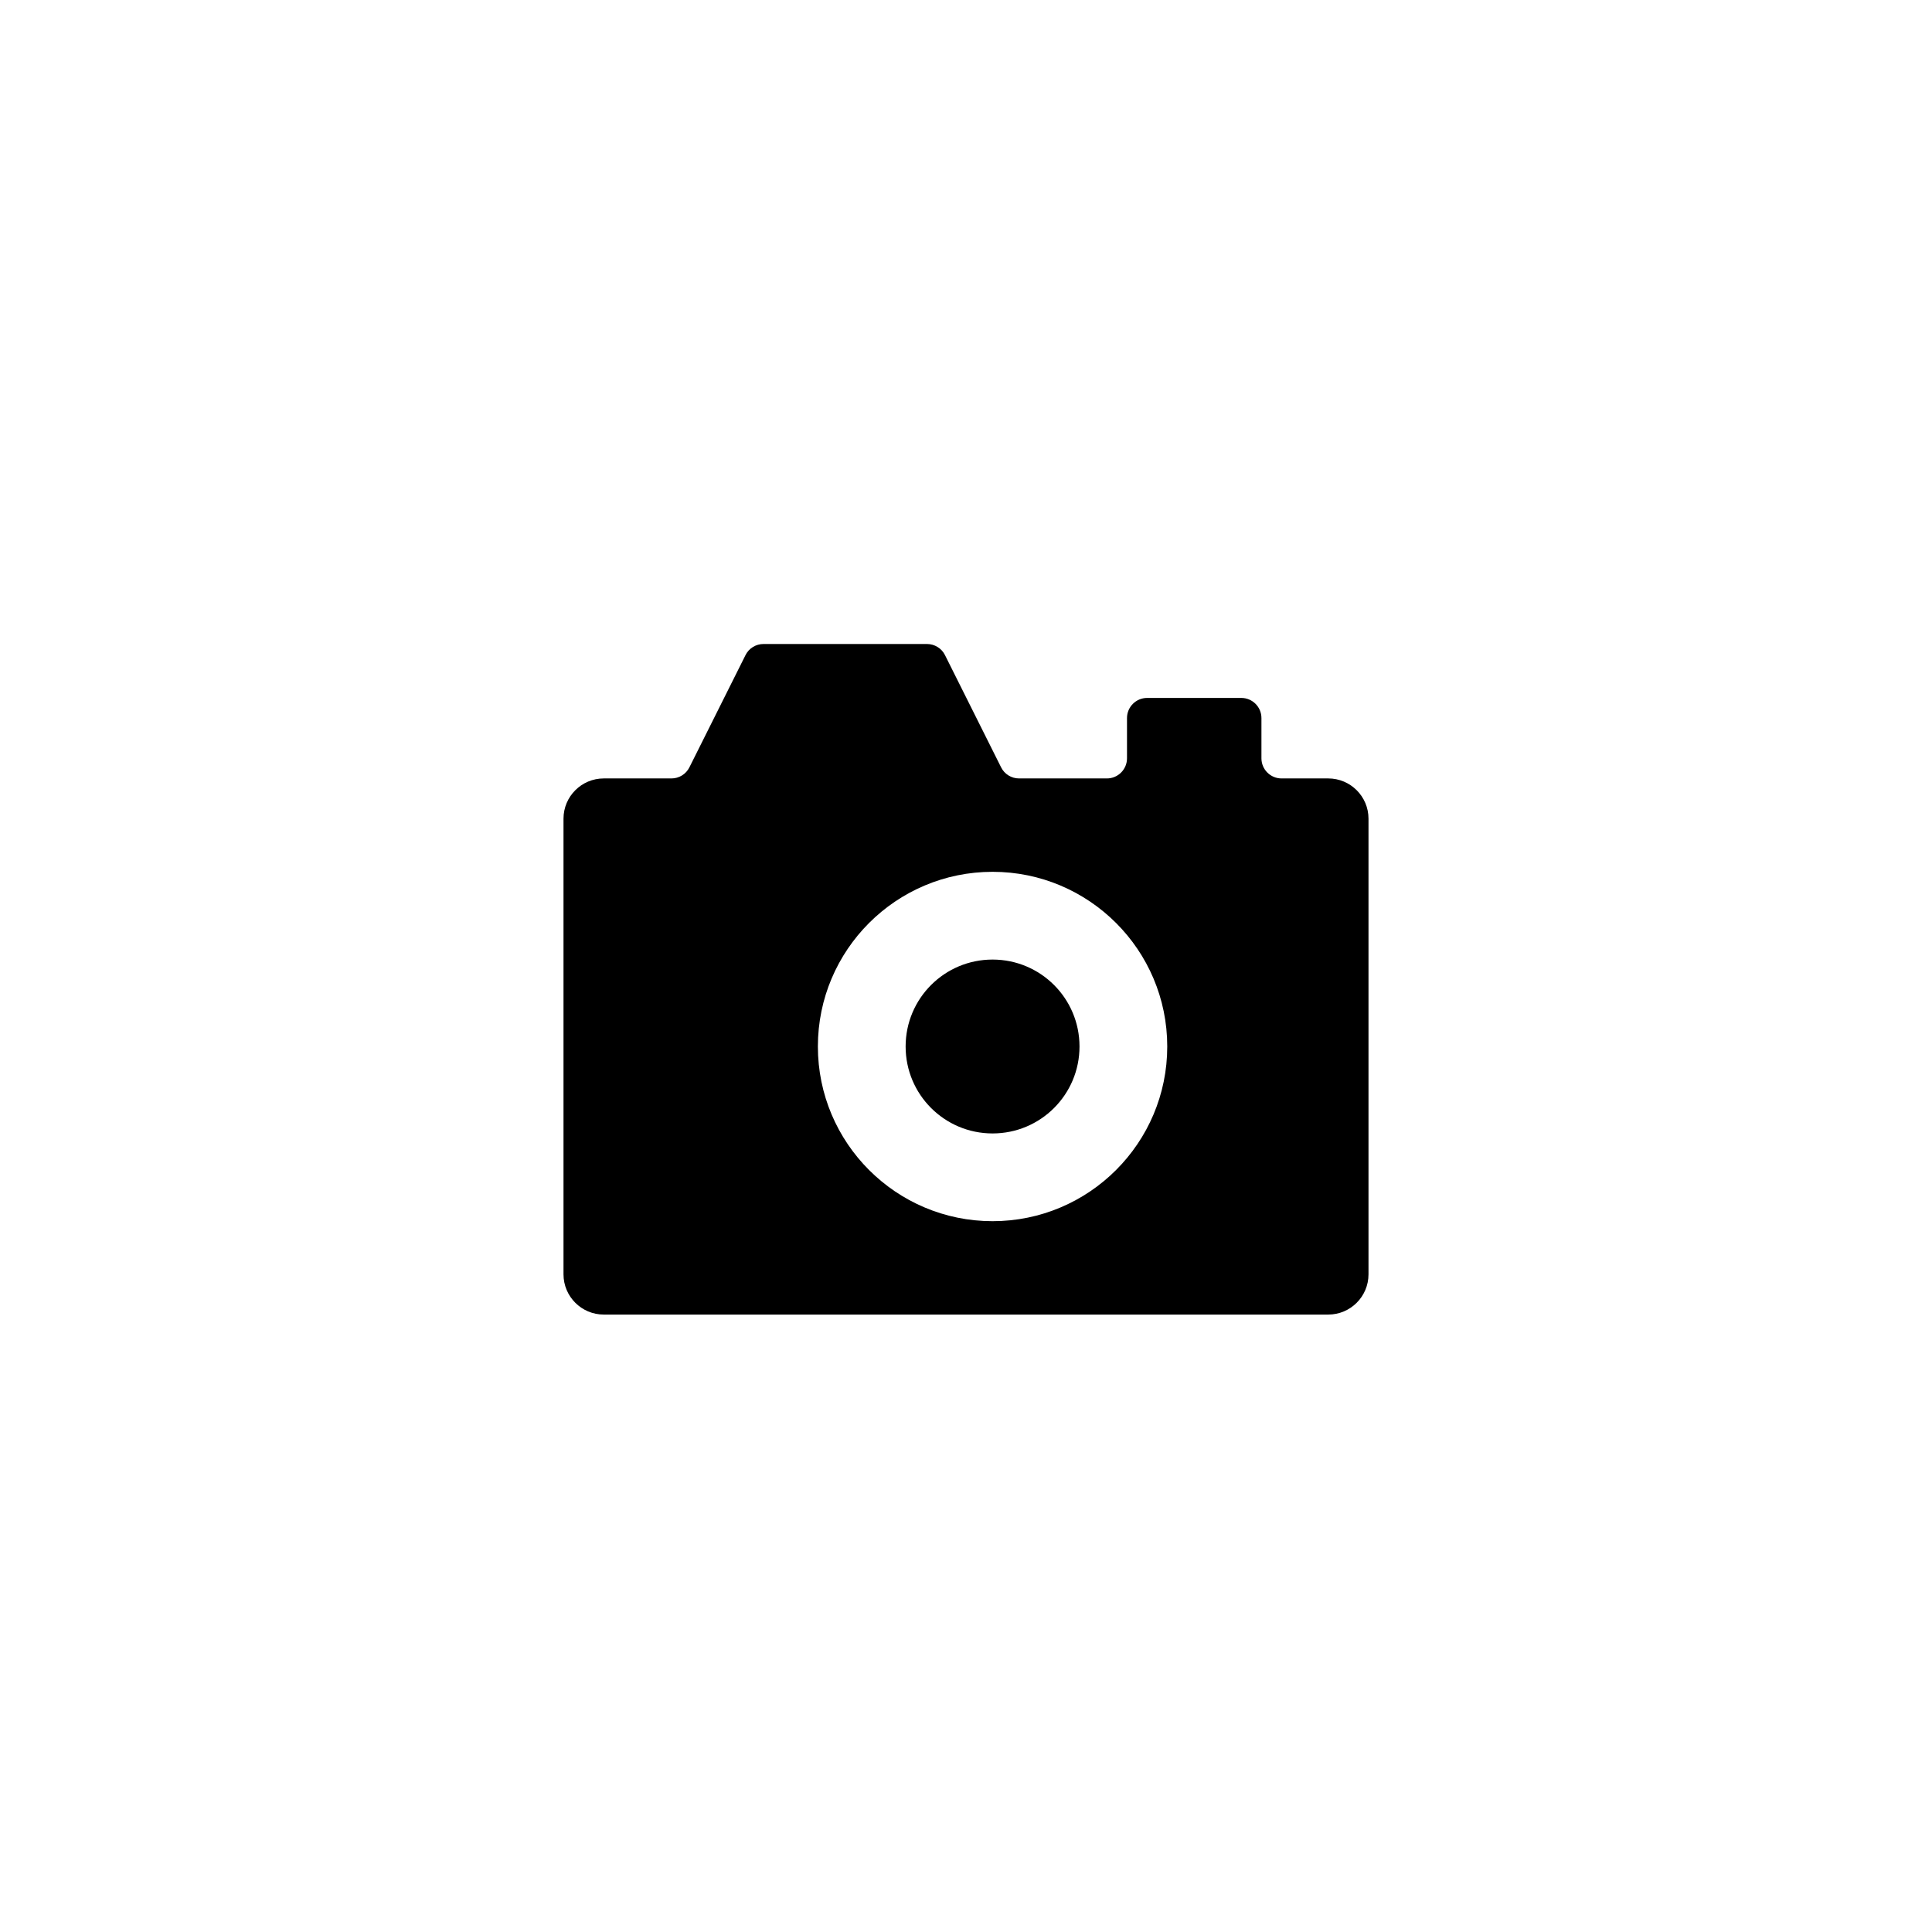
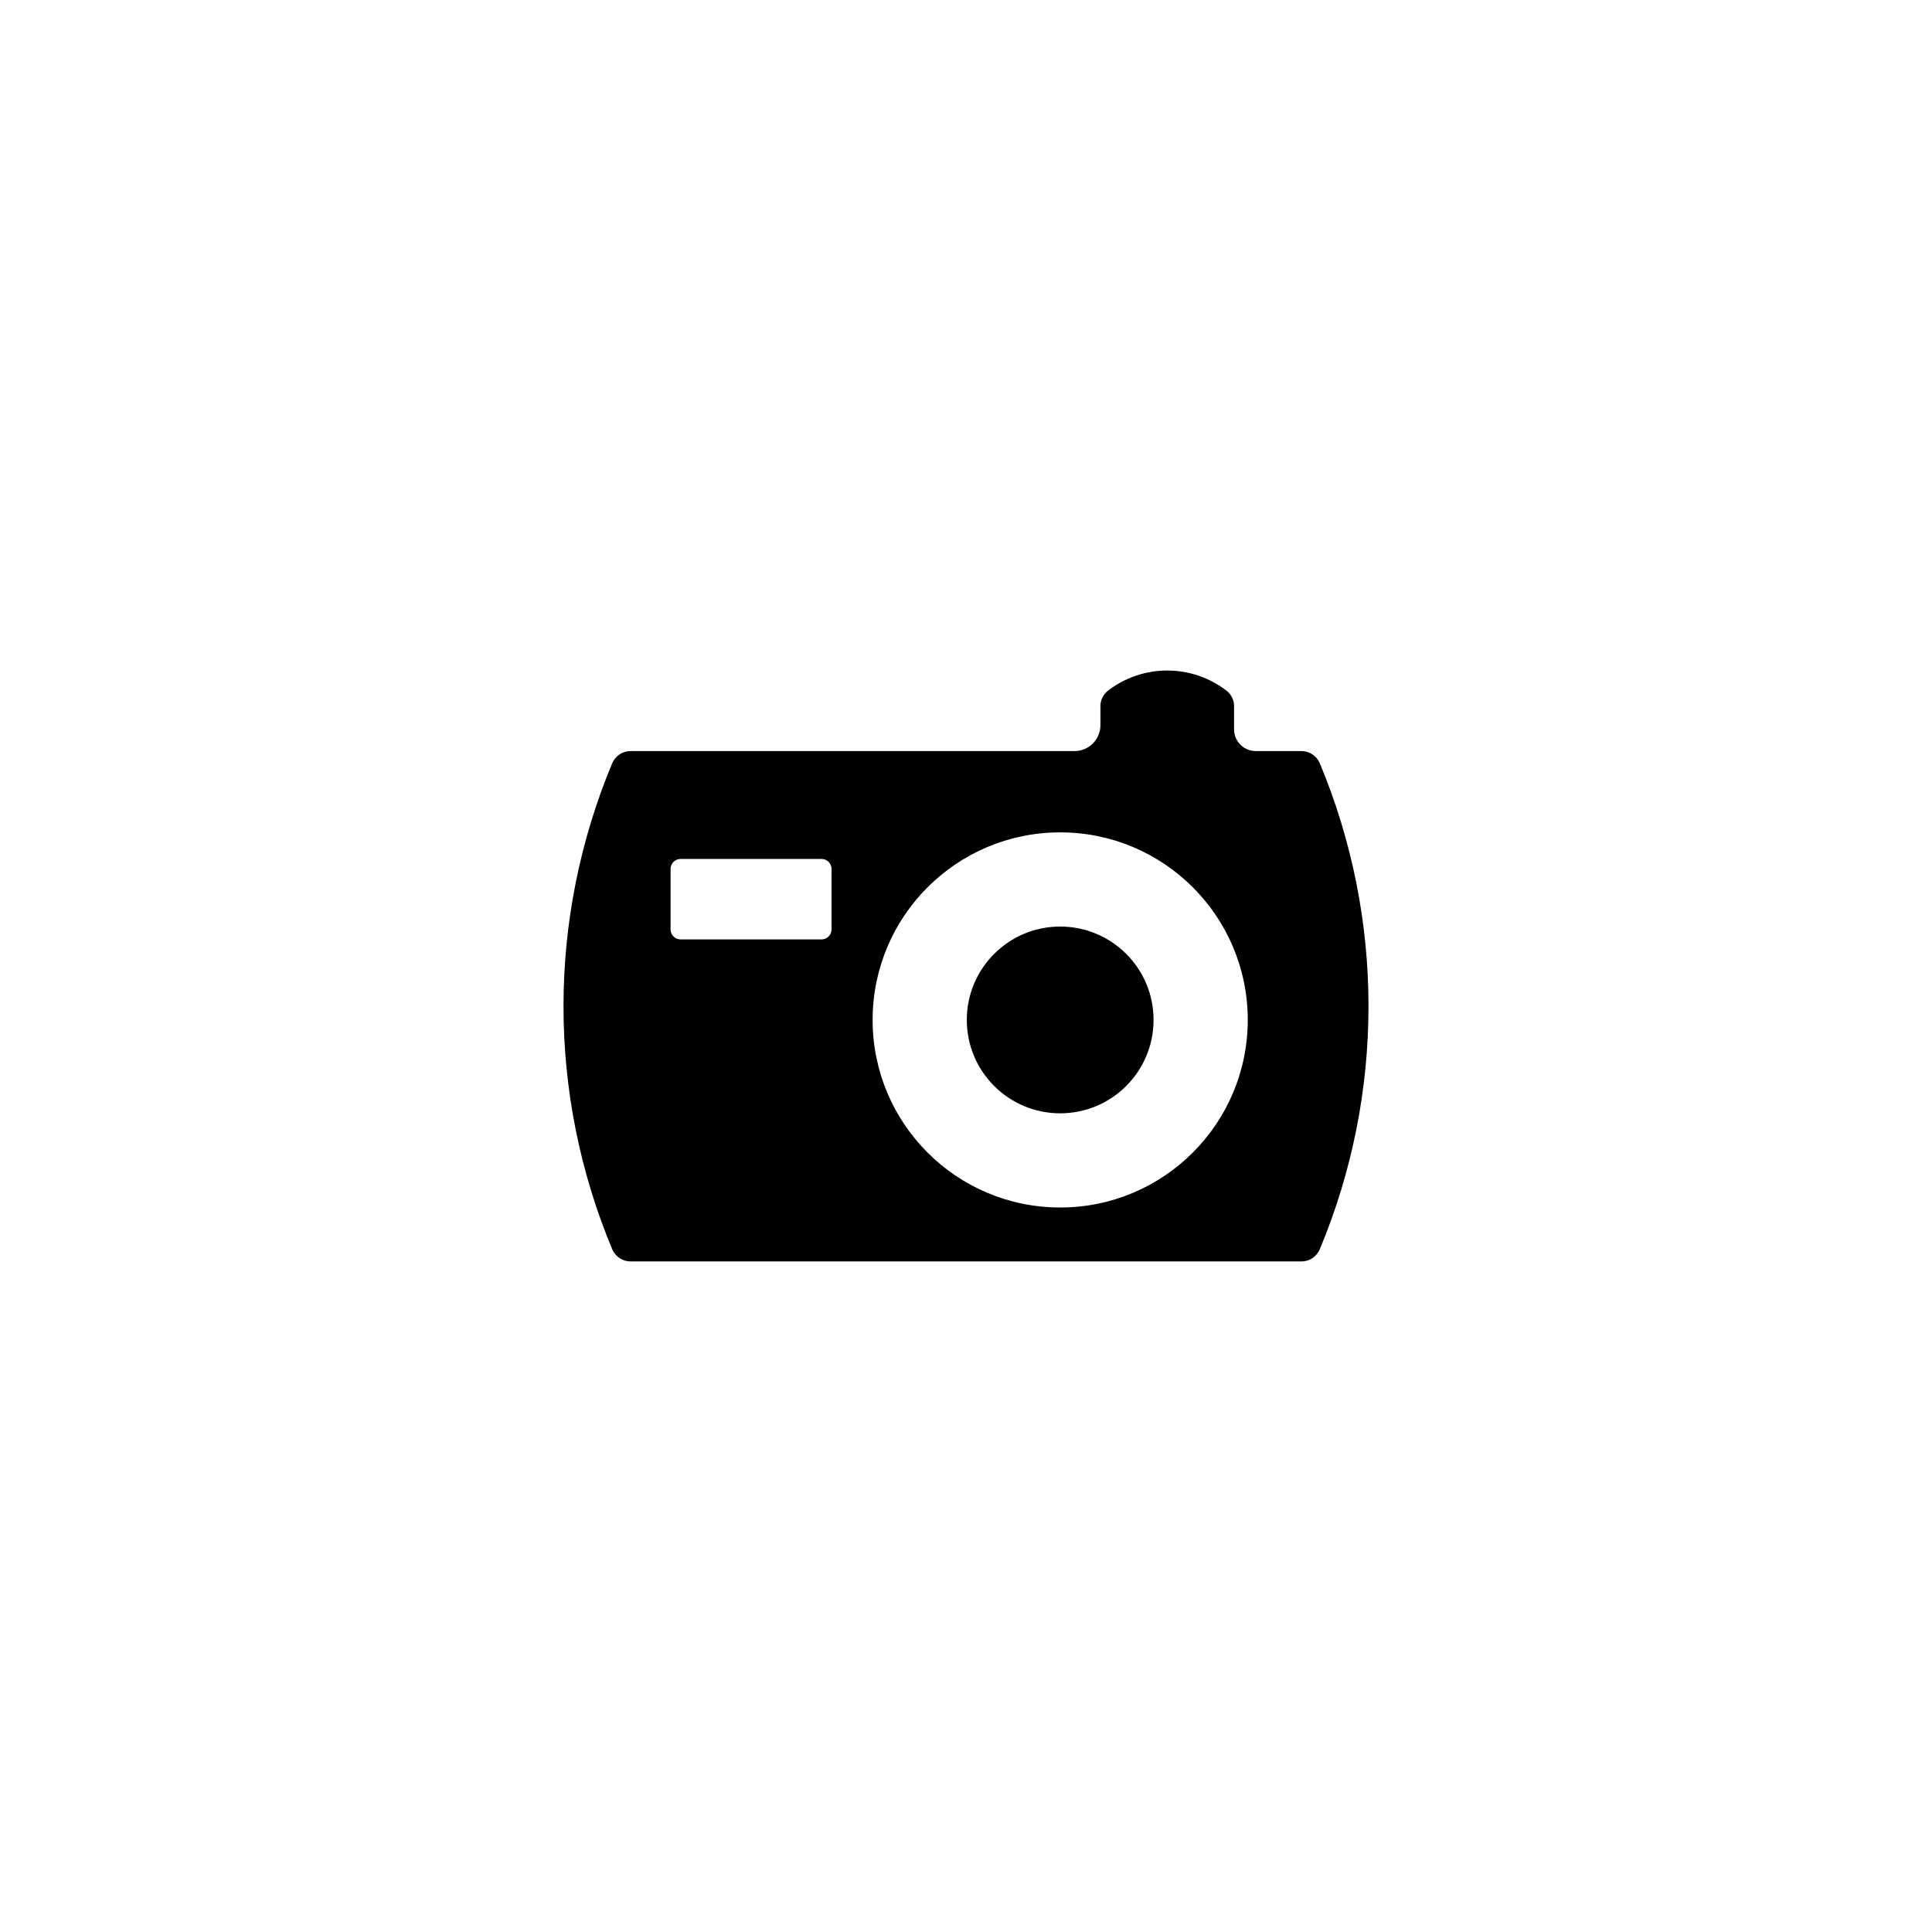
<svg xmlns="http://www.w3.org/2000/svg" viewBox="0 0 24 24" width="24" height="24">
-   <path fill-rule="evenodd" d="M7.5 9.67L8.341 9.67C8.435 9.67 8.522 9.617 8.564 9.532L9.261 8.138C9.303 8.053 9.39 8 9.485 8L11.515 8C11.61 8 11.697 8.053 11.739 8.138L12.436 9.532C12.478 9.617 12.565 9.67 12.659 9.67L13.75 9.67C13.888 9.67 14 9.558 14 9.42L14 8.92C14 8.782 14.112 8.67 14.25 8.67L15.42 8.67C15.558 8.67 15.67 8.782 15.67 8.92L15.67 9.42C15.67 9.558 15.782 9.67 15.92 9.67L16.5 9.67C16.776 9.67 17 9.894 17 10.17L17 15.83C17 16.106 16.776 16.33 16.5 16.33L7.5 16.33C7.224 16.33 7 16.106 7 15.83L7 10.17C7 9.894 7.224 9.67 7.5 9.67ZM12.33 15.17C13.528 15.17 14.5 14.198 14.5 13C14.5 11.802 13.528 10.83 12.33 10.83C11.132 10.83 10.16 11.802 10.16 13C10.16 14.198 11.132 15.17 12.33 15.17ZM11.25 13C11.25 12.403 11.733 11.92 12.33 11.92C12.927 11.92 13.41 12.403 13.41 13C13.41 13.597 12.927 14.08 12.33 14.08C11.733 14.08 11.25 13.597 11.25 13Z" />
+   <path fill-rule="evenodd" d="M16.394 9.479C17.202 11.412 17.202 13.588 16.394 15.521C16.354 15.611 16.266 15.67 16.167 15.67L7.833 15.67C7.734 15.67 7.646 15.611 7.606 15.521C6.798 13.588 6.798 11.412 7.606 9.479C7.646 9.389 7.734 9.33 7.833 9.33L13.348 9.33C13.526 9.33 13.67 9.186 13.67 9.008L13.67 8.768C13.67 8.699 13.701 8.637 13.752 8.589C14.19 8.243 14.81 8.243 15.248 8.589C15.299 8.637 15.33 8.699 15.33 8.768L15.33 9.06C15.33 9.209 15.451 9.33 15.6 9.33L16.167 9.33C16.266 9.33 16.354 9.389 16.394 9.479ZM13.17 15C14.457 15 15.5 13.957 15.5 12.67C15.5 11.383 14.457 10.34 13.17 10.34C11.883 10.34 10.84 11.383 10.84 12.67C10.84 13.957 11.883 15 13.17 15ZM8.455 11.67L10.205 11.67C10.274 11.67 10.33 11.614 10.33 11.545L10.33 10.795C10.33 10.726 10.274 10.67 10.205 10.67L8.455 10.67C8.386 10.67 8.33 10.726 8.33 10.795L8.33 11.545C8.33 11.614 8.386 11.67 8.455 11.67ZM12.01 12.67C12.01 12.029 12.529 11.51 13.17 11.51C13.811 11.51 14.33 12.029 14.33 12.67C14.33 13.311 13.811 13.83 13.17 13.83C12.529 13.83 12.01 13.311 12.01 12.67Z" />
</svg>
